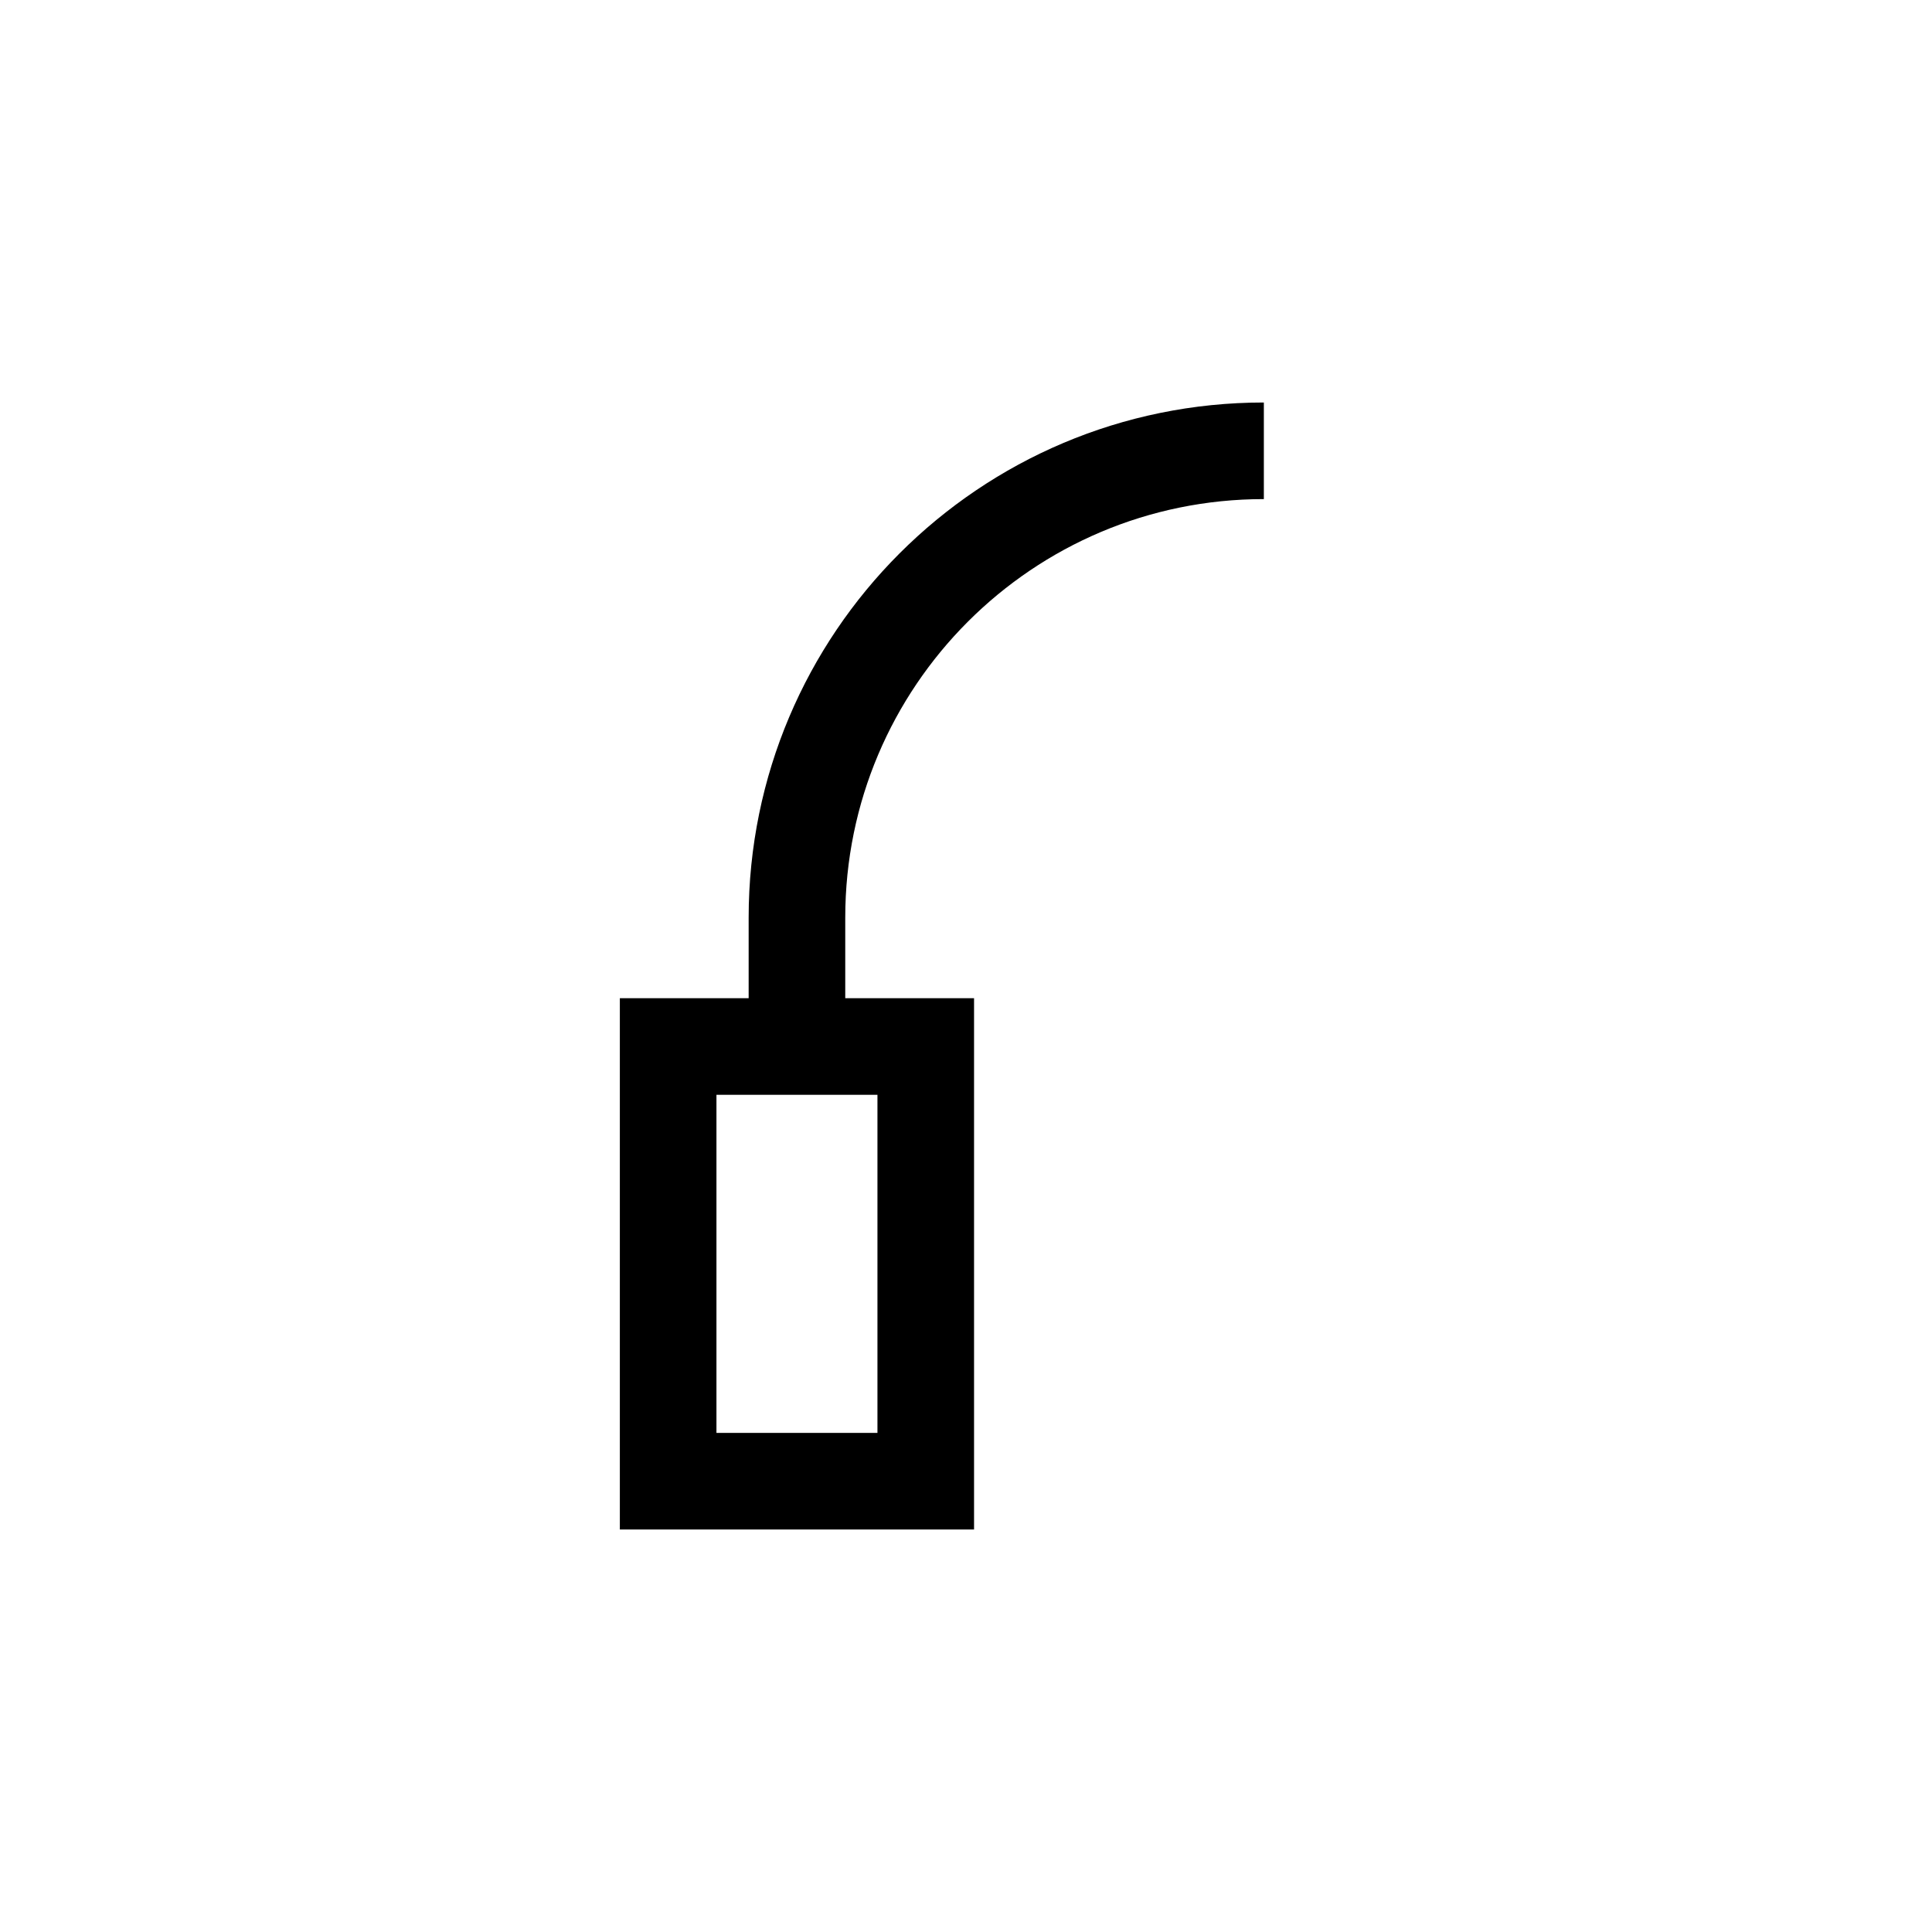
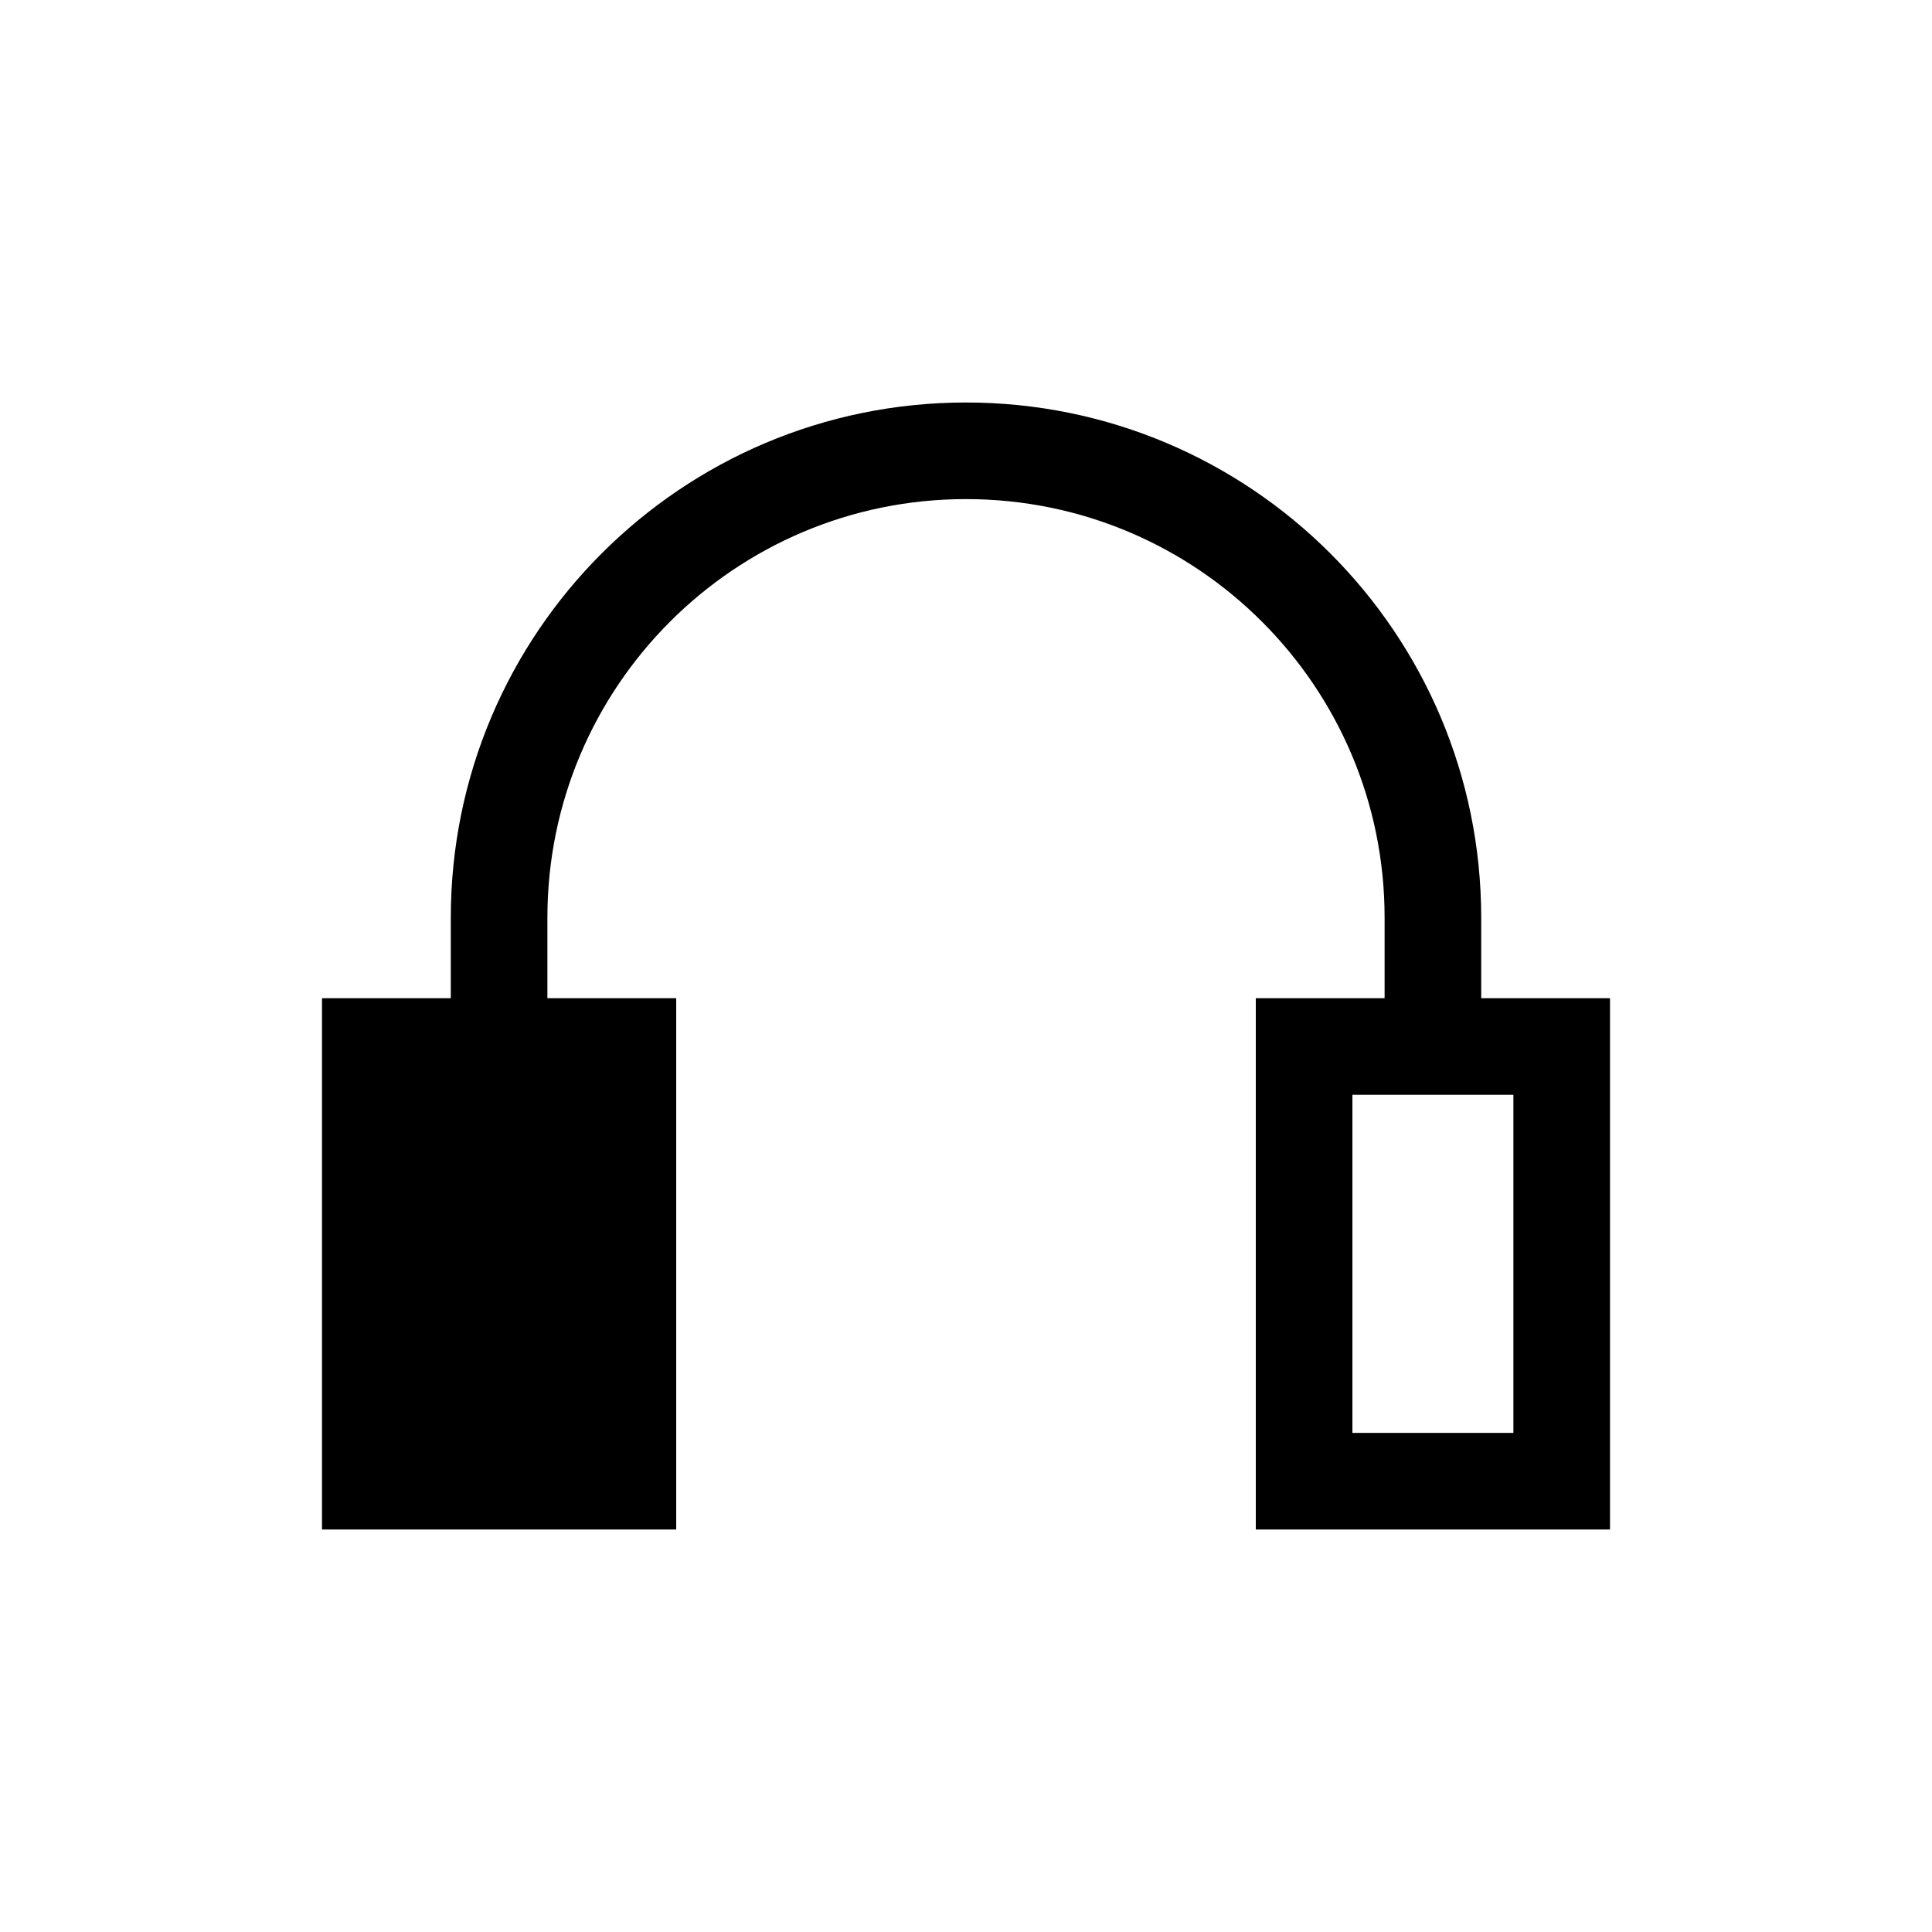
<svg xmlns="http://www.w3.org/2000/svg" width="24" height="24" viewBox="0 0 24 24" fill="none" stroke="currentColor" stroke-width="1.2" stroke-linecap="butt" stroke-linejoin="miter">
-   <path d="M9.9 13 V11.4 A5.8 5.8 0 0 1 15.7 5.6" />
-   <polygon points="8.3 13 11.5 13 11.5 18.4 8.3 18.4" />
+   <path d="M6.2 13 V11.4 A5.8 5.8 0 0 1 17.8 11.4 V13" />
+   <polygon points="4 12.4 8.4 12.4 8.4 19 4 19" fill="currentColor" stroke="none" />
+   <polygon points="16.2 13 19.4 13 19.4 18.4 16.2 18.4" />
</svg>
